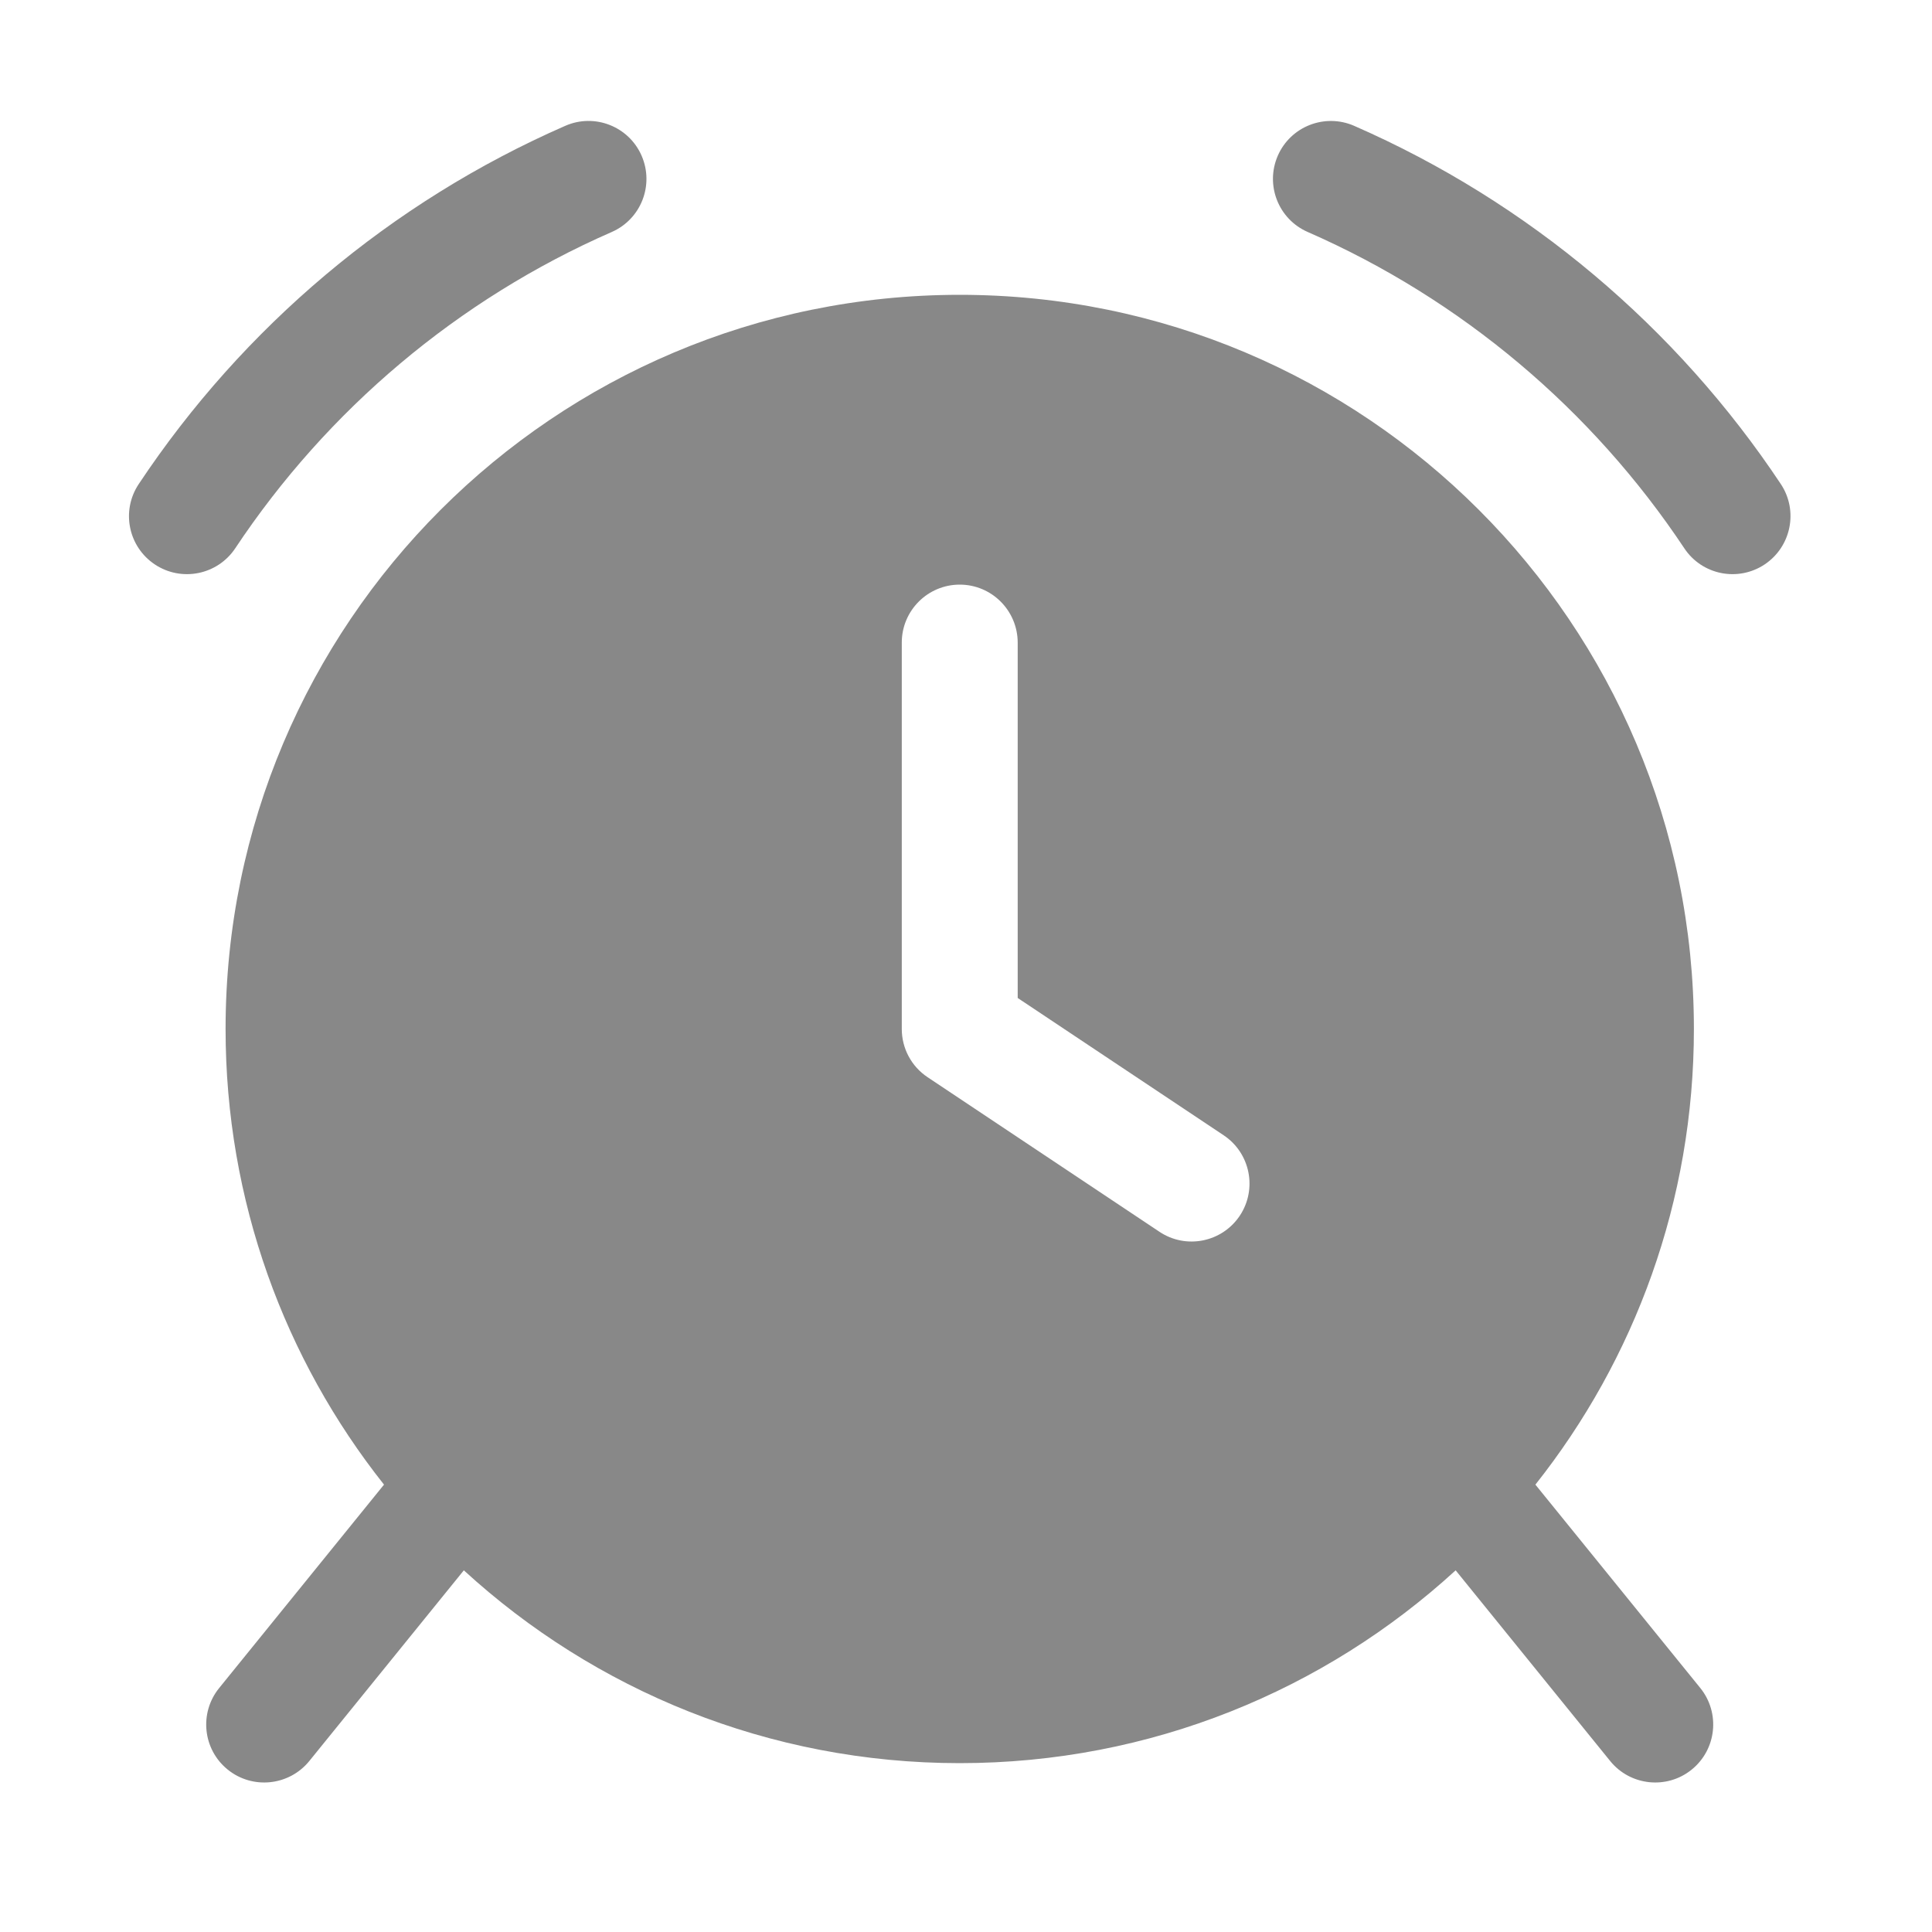
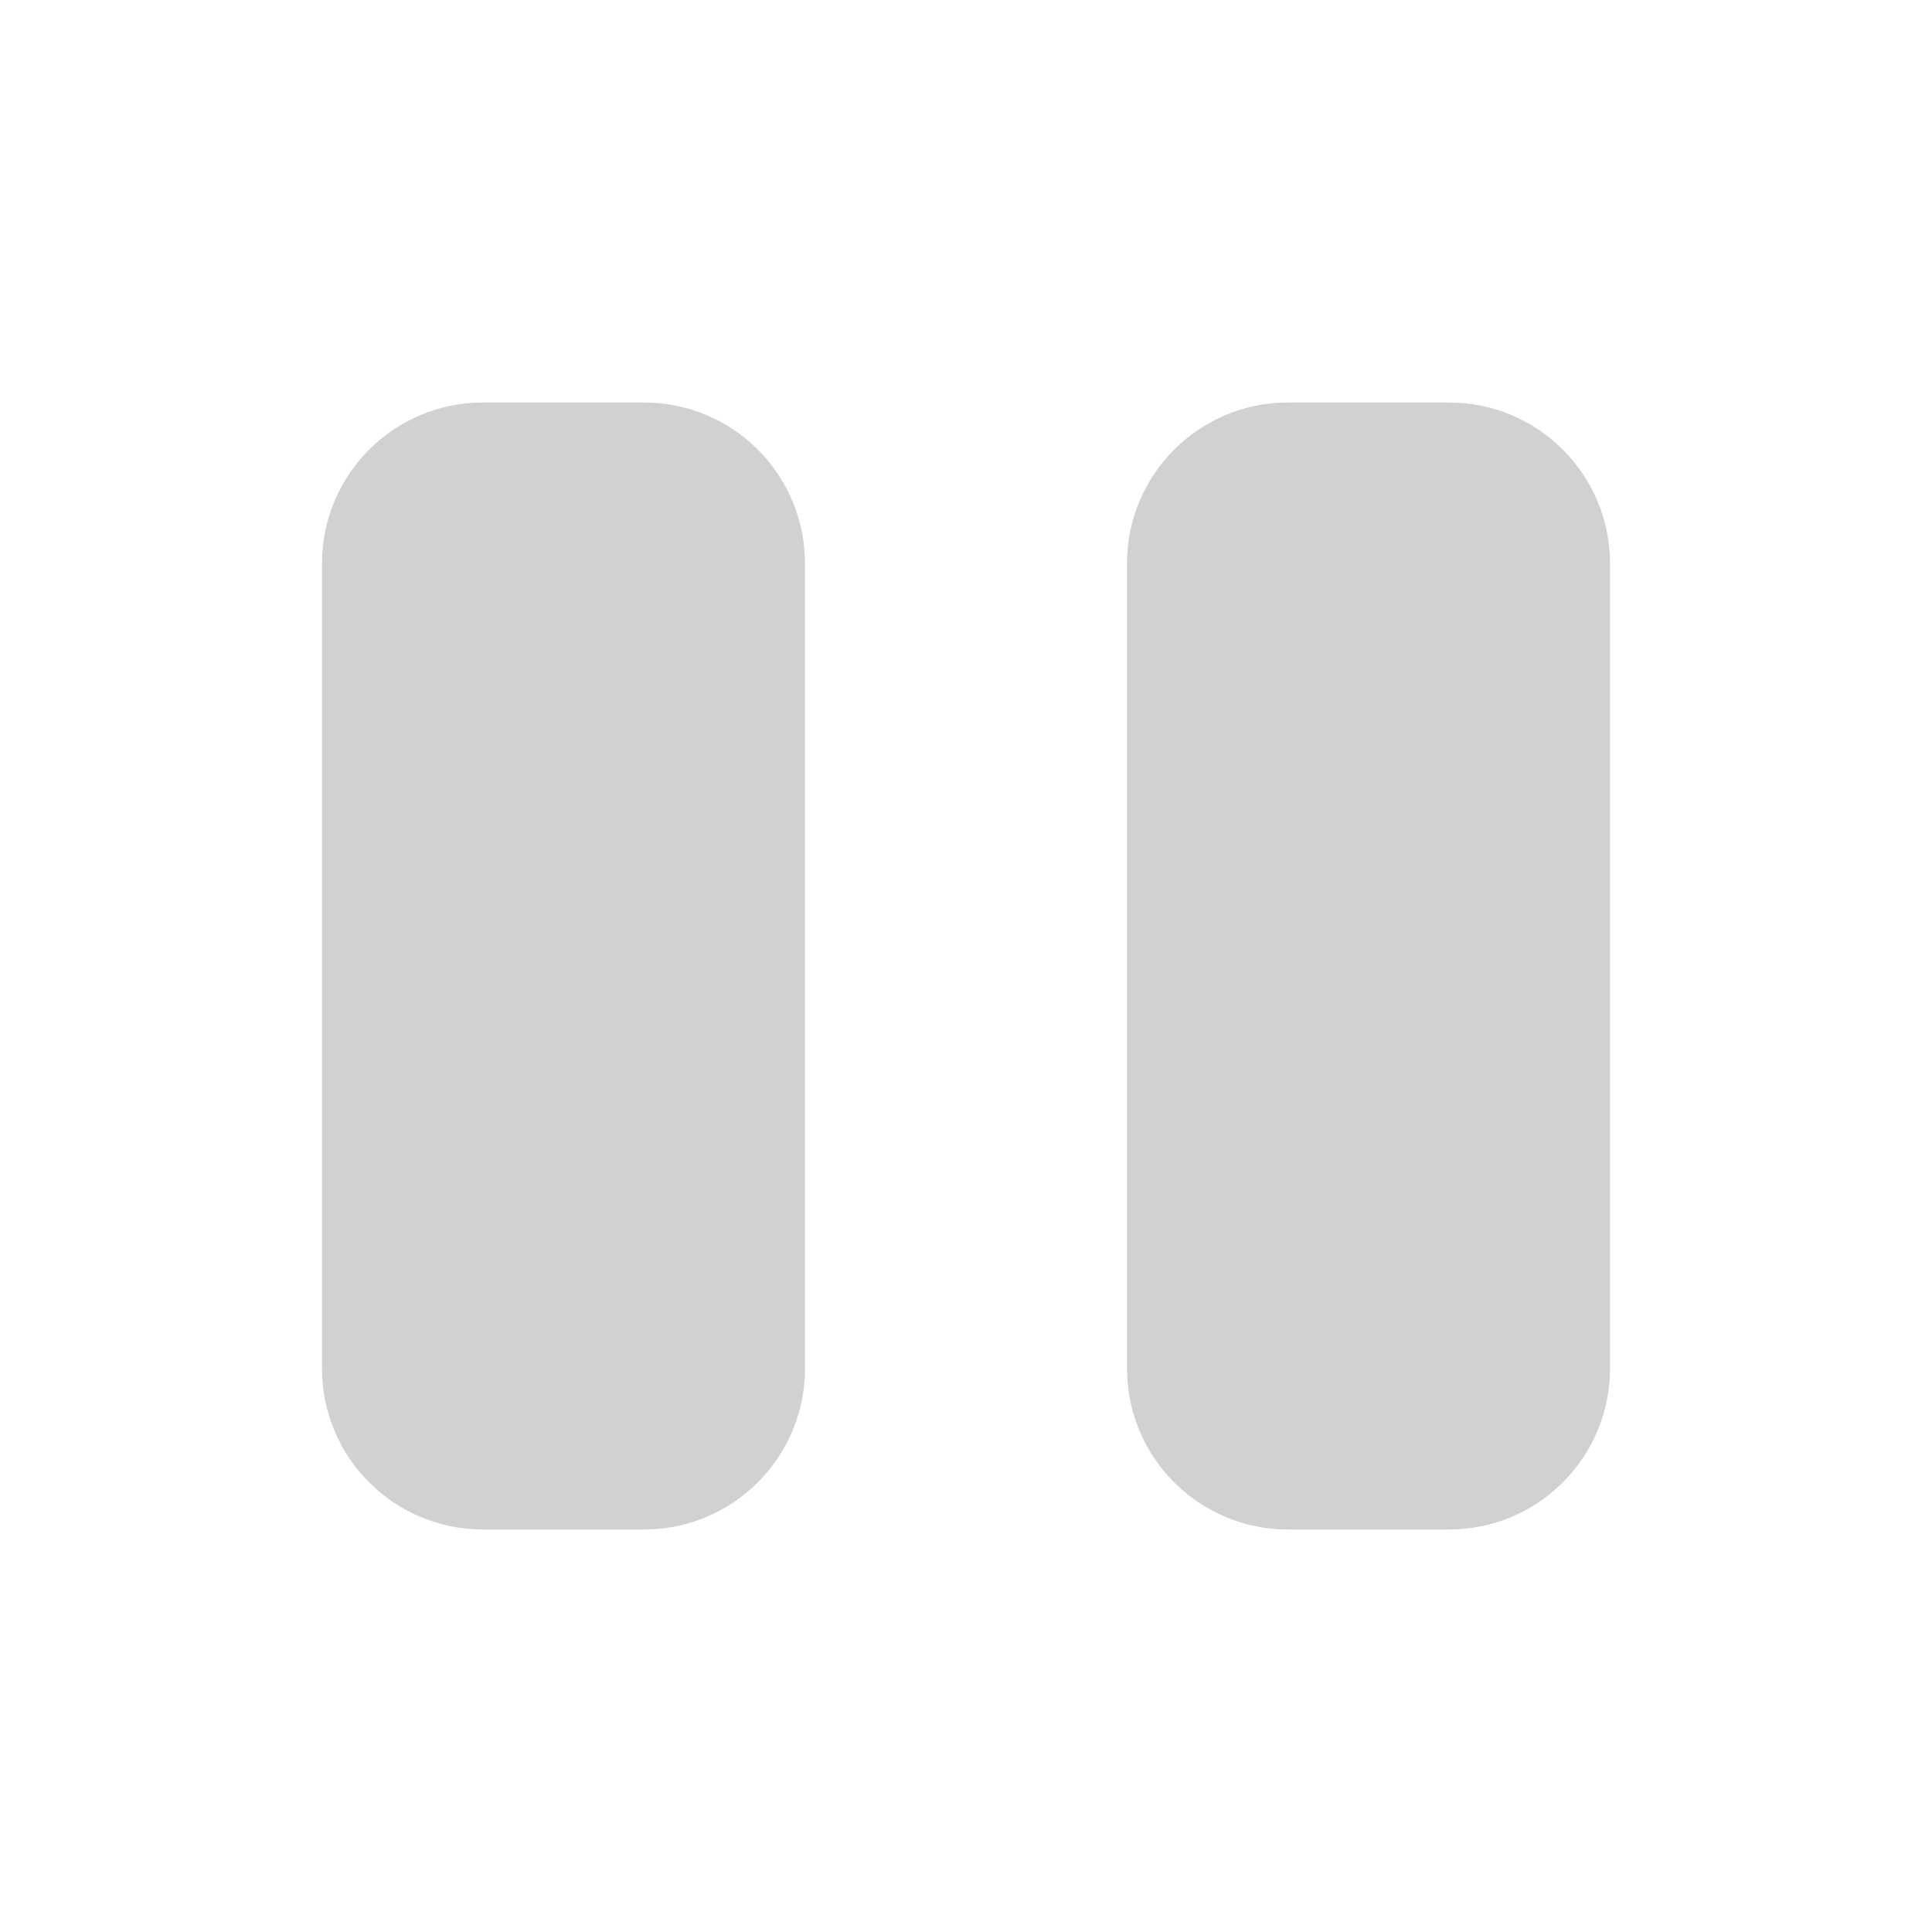
- <svg xmlns="http://www.w3.org/2000/svg" width="25" height="25" viewBox="0 0 25 25" fill="none">
-   <path d="M12.419 3.815C17.665 3.815 21.919 8.068 21.919 13.315C21.919 15.543 21.152 17.591 19.868 19.211L22.002 21.843C22.262 22.165 22.213 22.637 21.891 22.898C21.57 23.159 21.096 23.109 20.836 22.788L18.836 20.32C17.145 21.869 14.892 22.815 12.419 22.815C9.945 22.815 7.692 21.869 6.002 20.32L4.002 22.788C3.741 23.109 3.268 23.159 2.946 22.898C2.624 22.637 2.575 22.165 2.836 21.843L4.969 19.211C3.685 17.591 2.919 15.543 2.919 13.315C2.919 8.068 7.172 3.815 12.419 3.815ZM12.419 7.565C12.005 7.565 11.669 7.901 11.669 8.315V13.315C11.669 13.566 11.794 13.8 12.003 13.939L15.003 15.939C15.347 16.169 15.813 16.076 16.043 15.731C16.272 15.386 16.179 14.921 15.835 14.691L13.169 12.914V8.315C13.168 7.901 12.833 7.565 12.419 7.565ZM7.315 1.628C7.694 1.462 8.136 1.635 8.302 2.014C8.468 2.394 8.295 2.836 7.916 3.002C5.925 3.873 4.235 5.303 3.044 7.095C2.814 7.44 2.348 7.533 2.004 7.304C1.659 7.075 1.565 6.609 1.795 6.264C3.144 4.235 5.058 2.615 7.315 1.628ZM16.535 2.014C16.701 1.635 17.143 1.463 17.522 1.628C19.779 2.615 21.695 4.235 23.044 6.264C23.273 6.609 23.178 7.075 22.834 7.304C22.489 7.533 22.024 7.44 21.795 7.095C20.603 5.303 18.912 3.873 16.922 3.002C16.542 2.836 16.369 2.394 16.535 2.014Z" fill="#888888" />
+ <svg xmlns="http://www.w3.org/2000/svg" width="24" height="24" viewBox="0 0 24 24" fill="none">
+   <path d="M8 5C9.105 5 10 5.895 10 7V17C10 18.105 9.105 19 8 19H6C4.895 19 4 18.105 4 17V7C4 5.895 4.895 5 6 5H8ZM18 5C19.105 5 20 5.895 20 7V17C20 18.105 19.105 19 18 19H16C14.895 19 14 18.105 14 17V7C14 5.895 14.895 5 16 5H18Z" fill="#D1D1D1" />
</svg>
